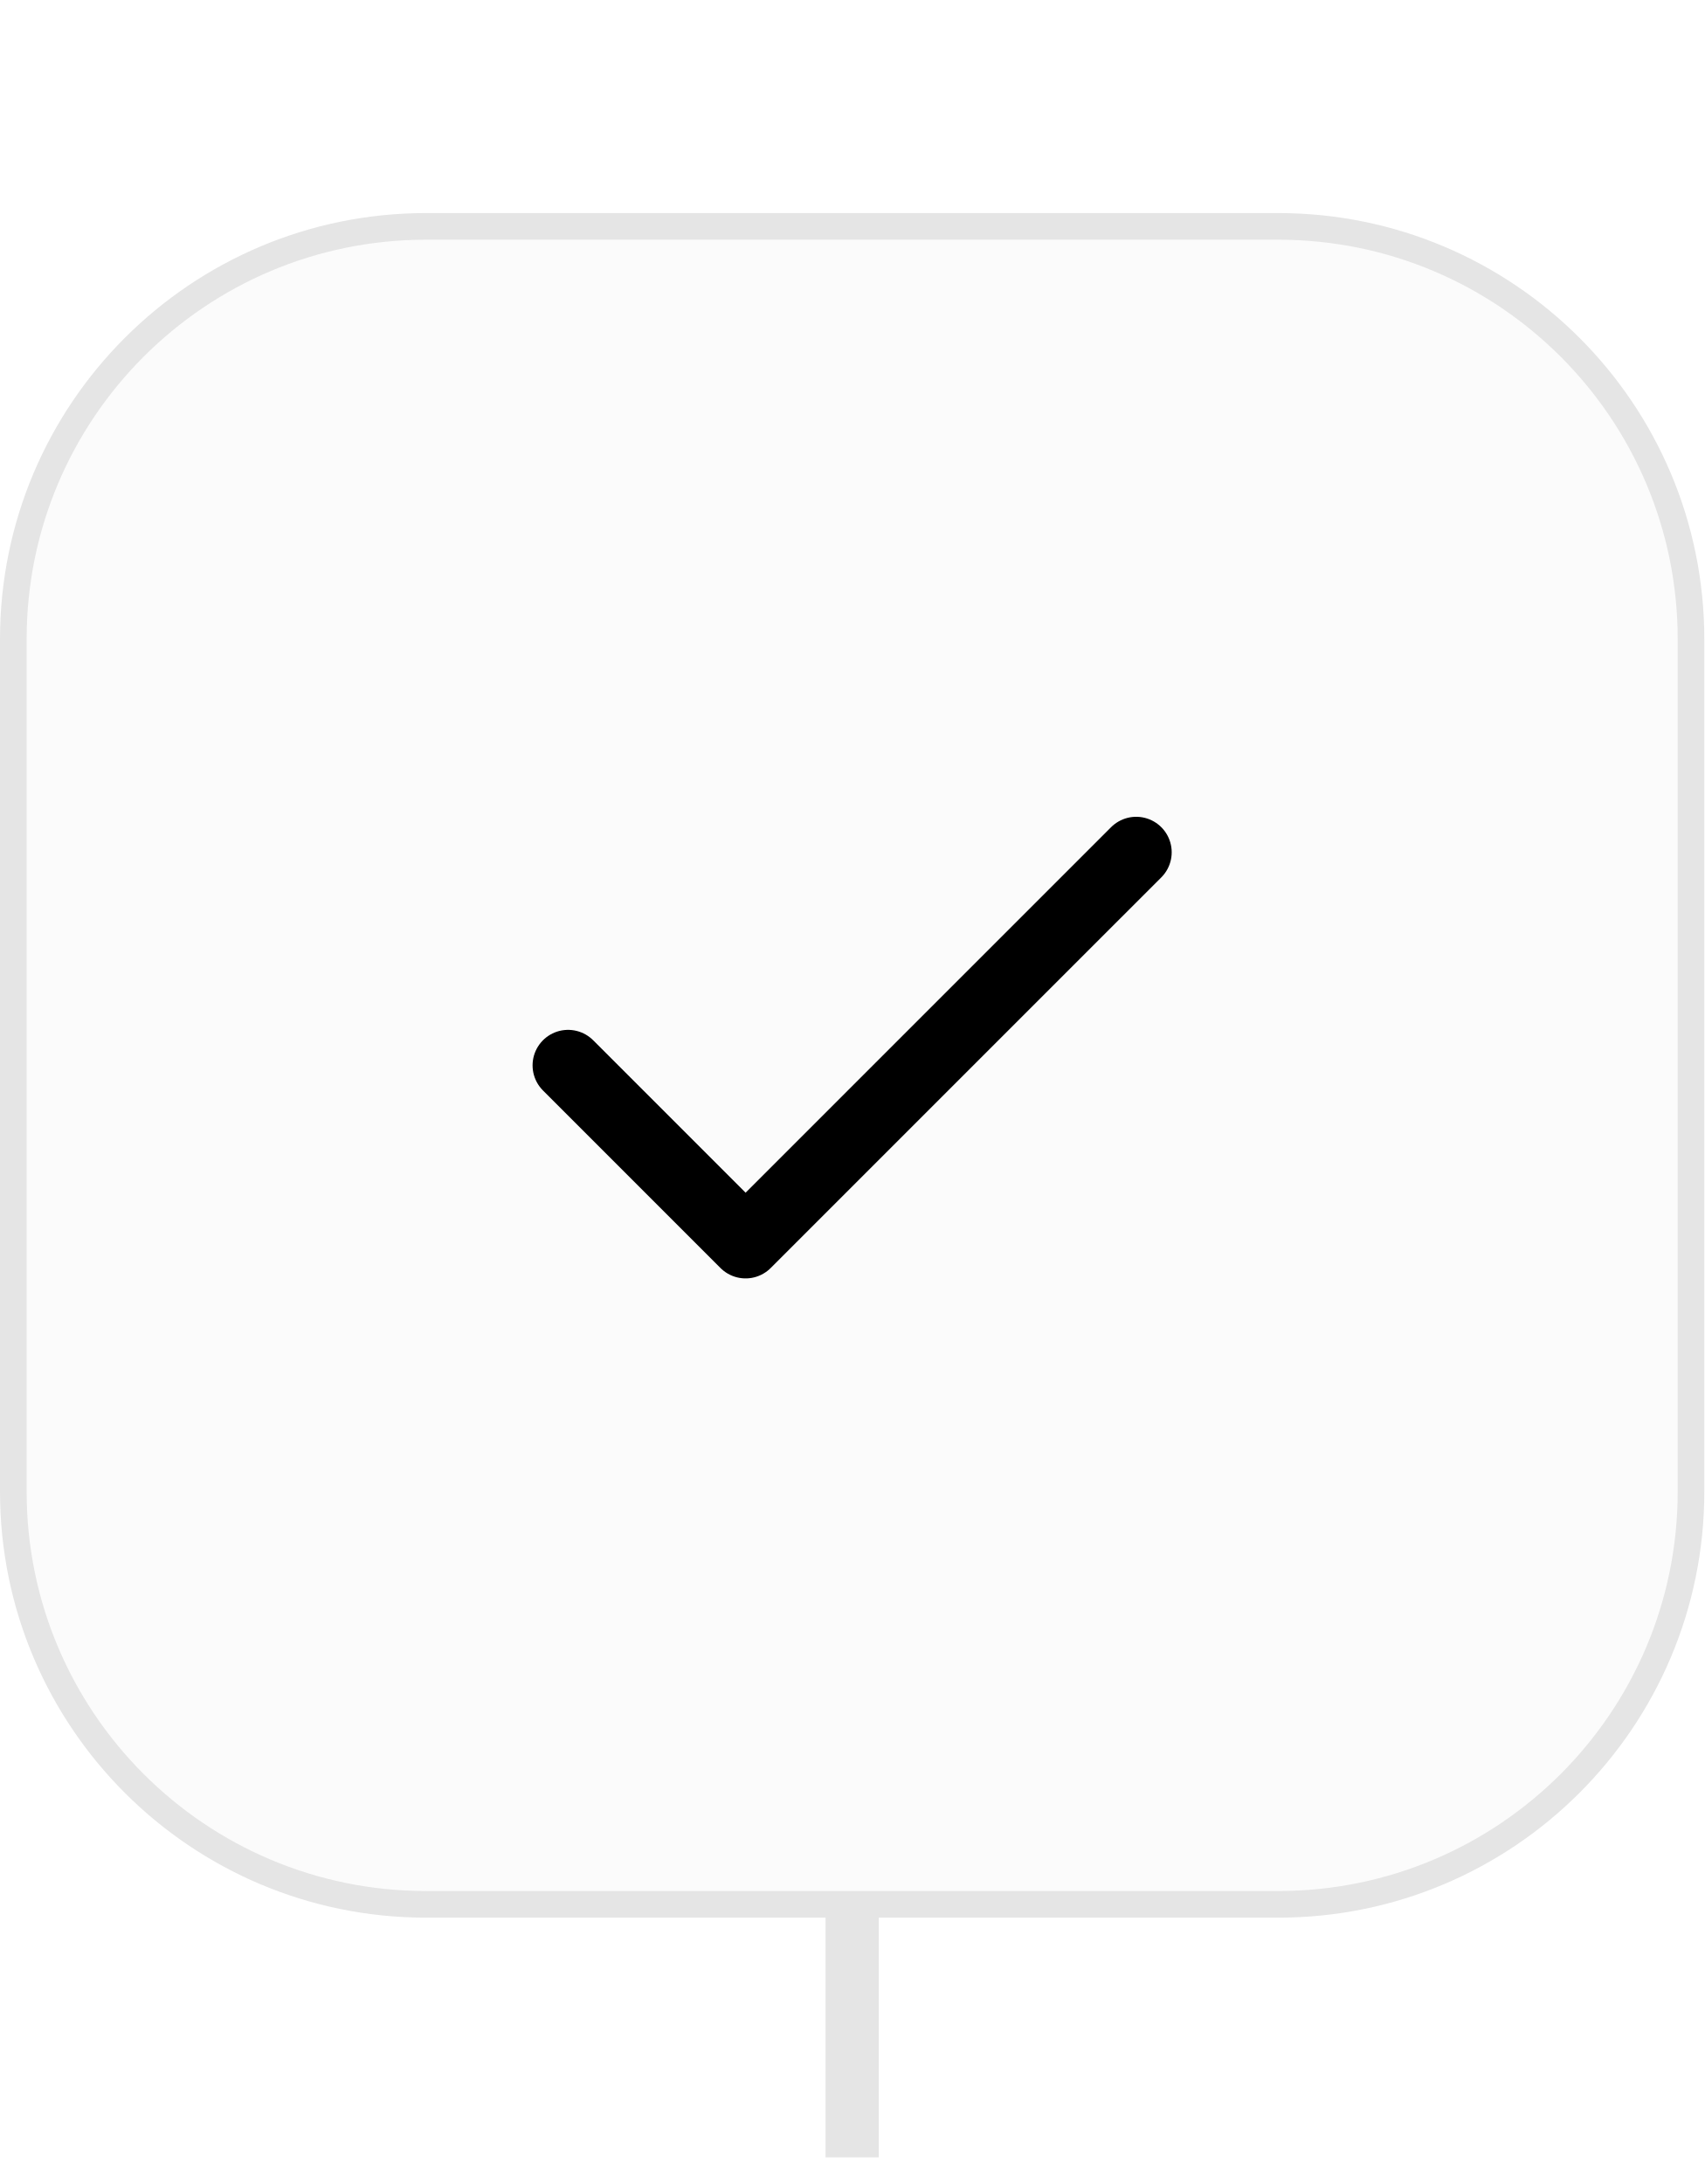
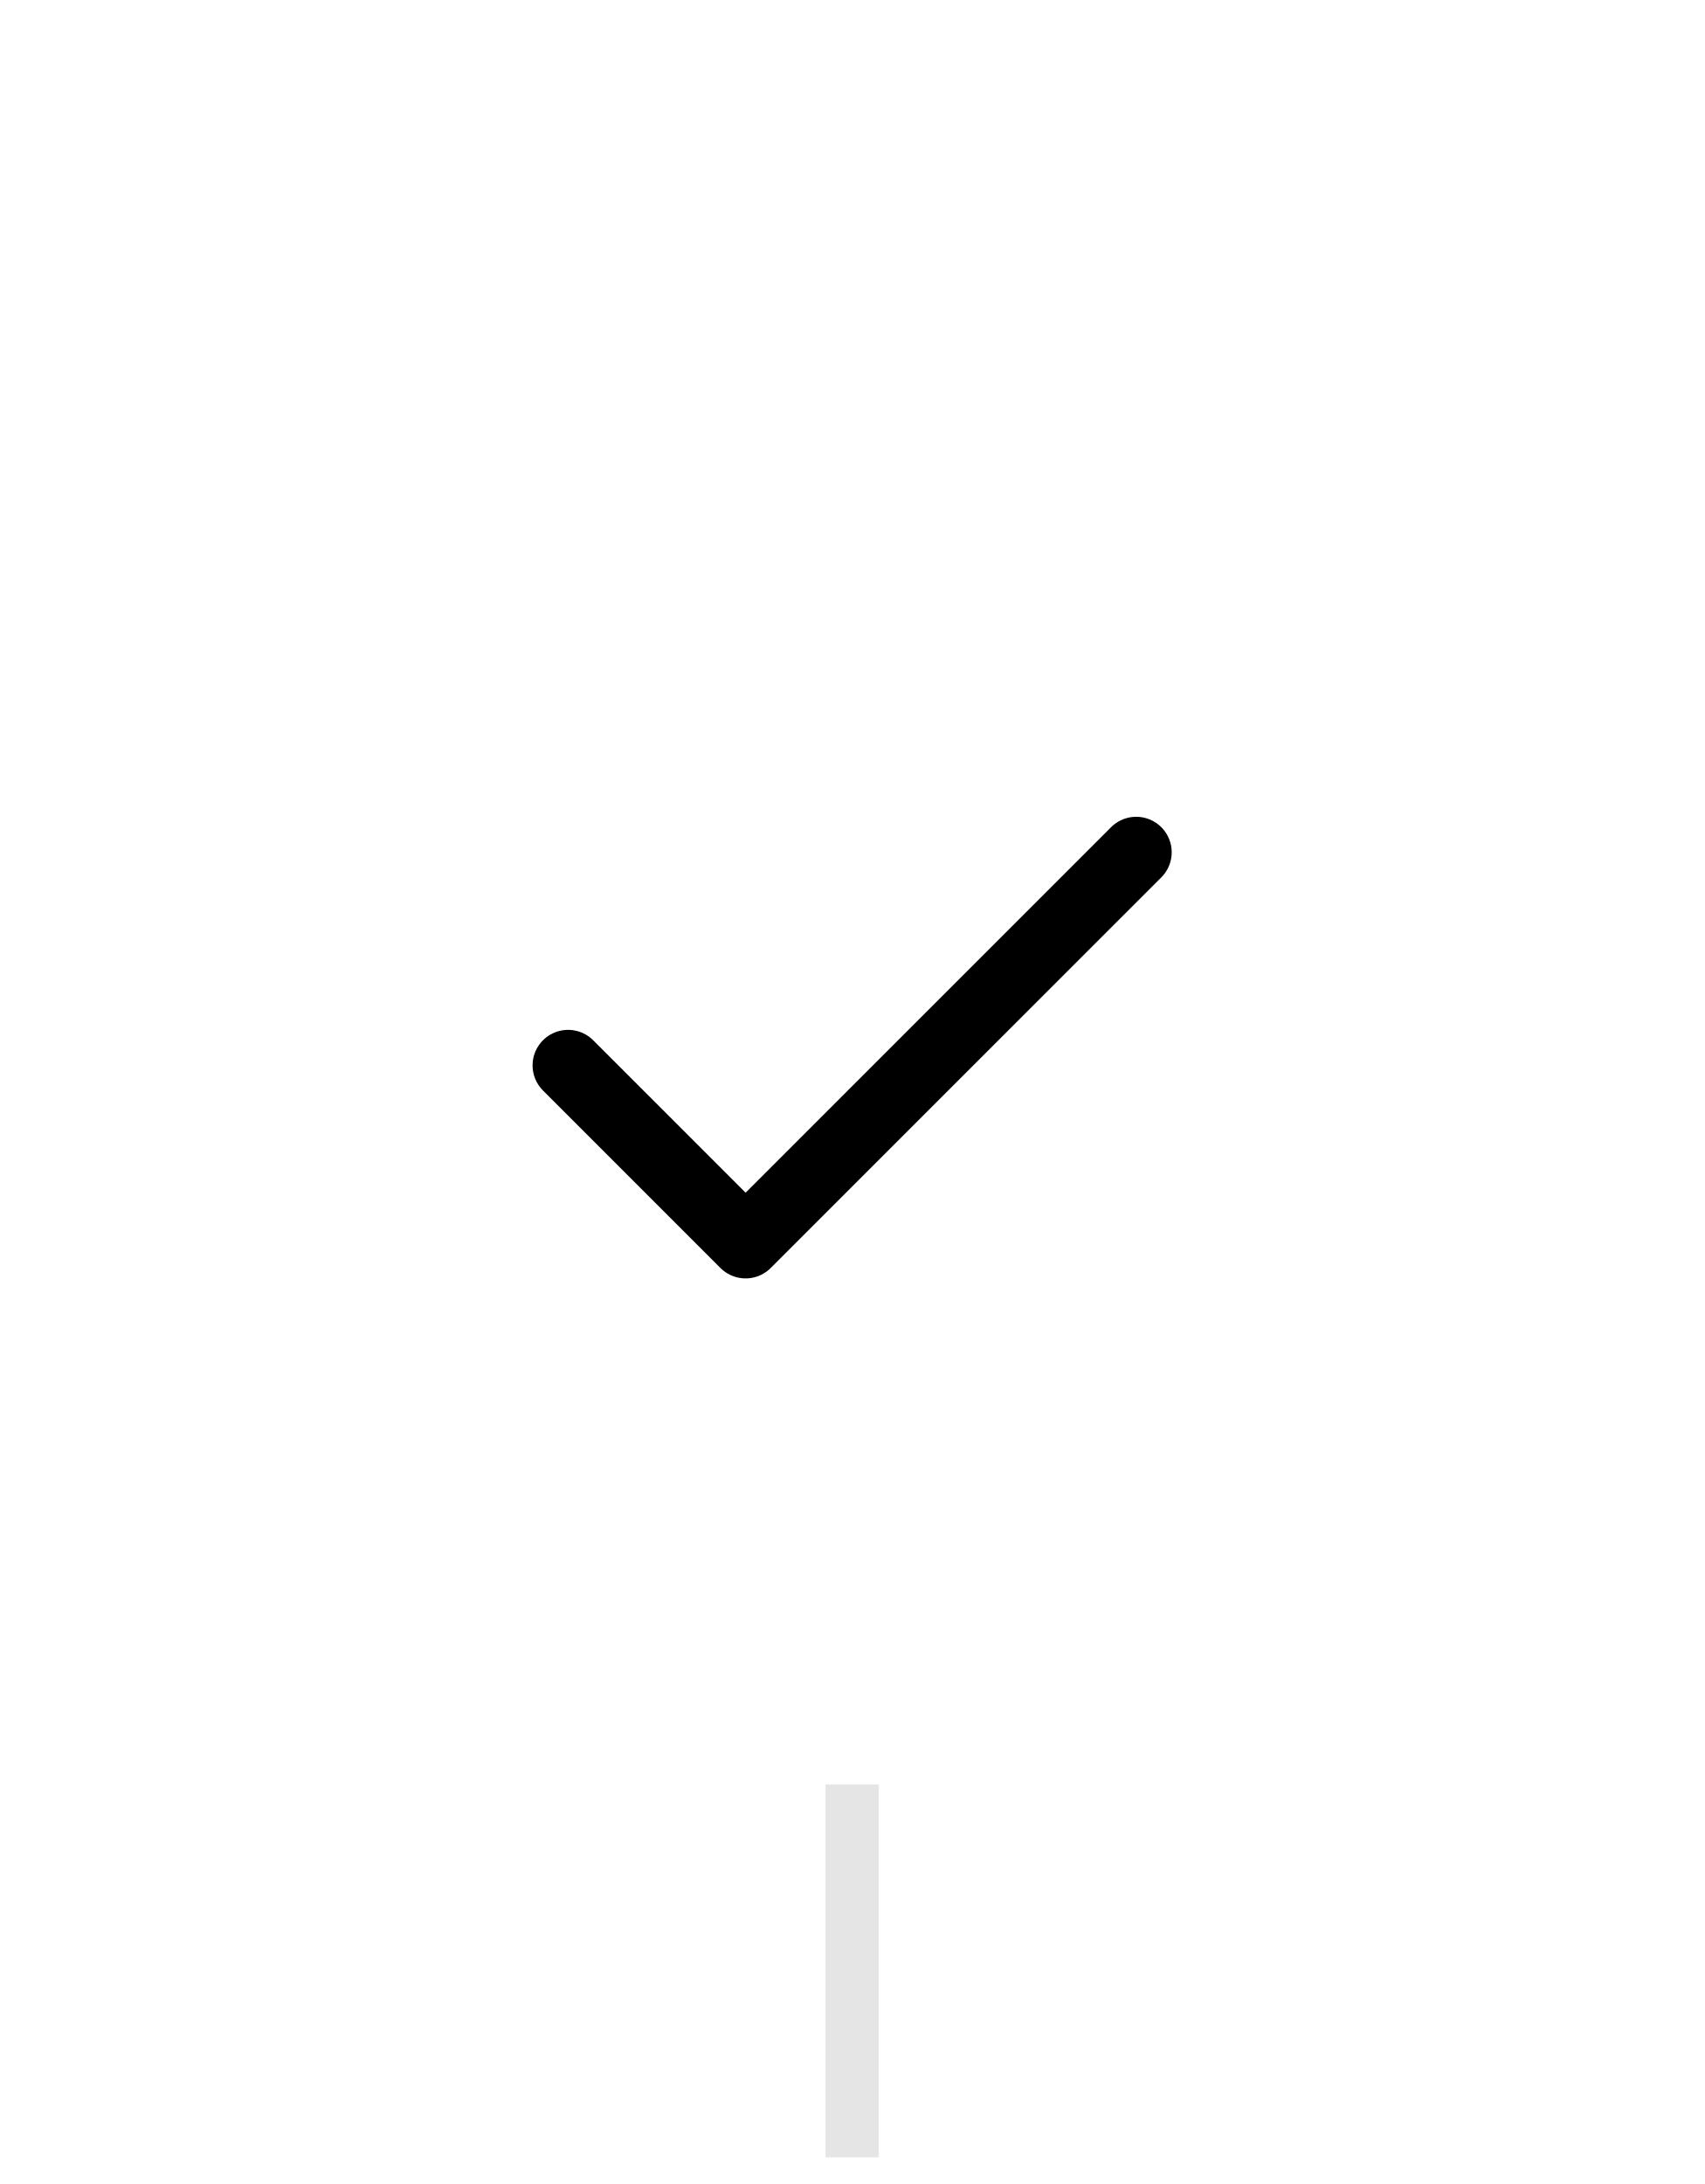
<svg xmlns="http://www.w3.org/2000/svg" width="32" height="41" viewBox="0 0 32 41" fill="none">
  <path d="M16 40V34" stroke="#E5E5E5" stroke-linecap="square" />
-   <rect x="0.25" y="4.25" width="31.5" height="31.5" rx="7.75" fill="#FBFBFB" stroke="#E5E5E5" stroke-width="0.5" />
  <path d="M21.333 16L13.999 23.333L10.666 20" stroke="black" stroke-width="1.333" stroke-linecap="round" stroke-linejoin="round" />
</svg>
